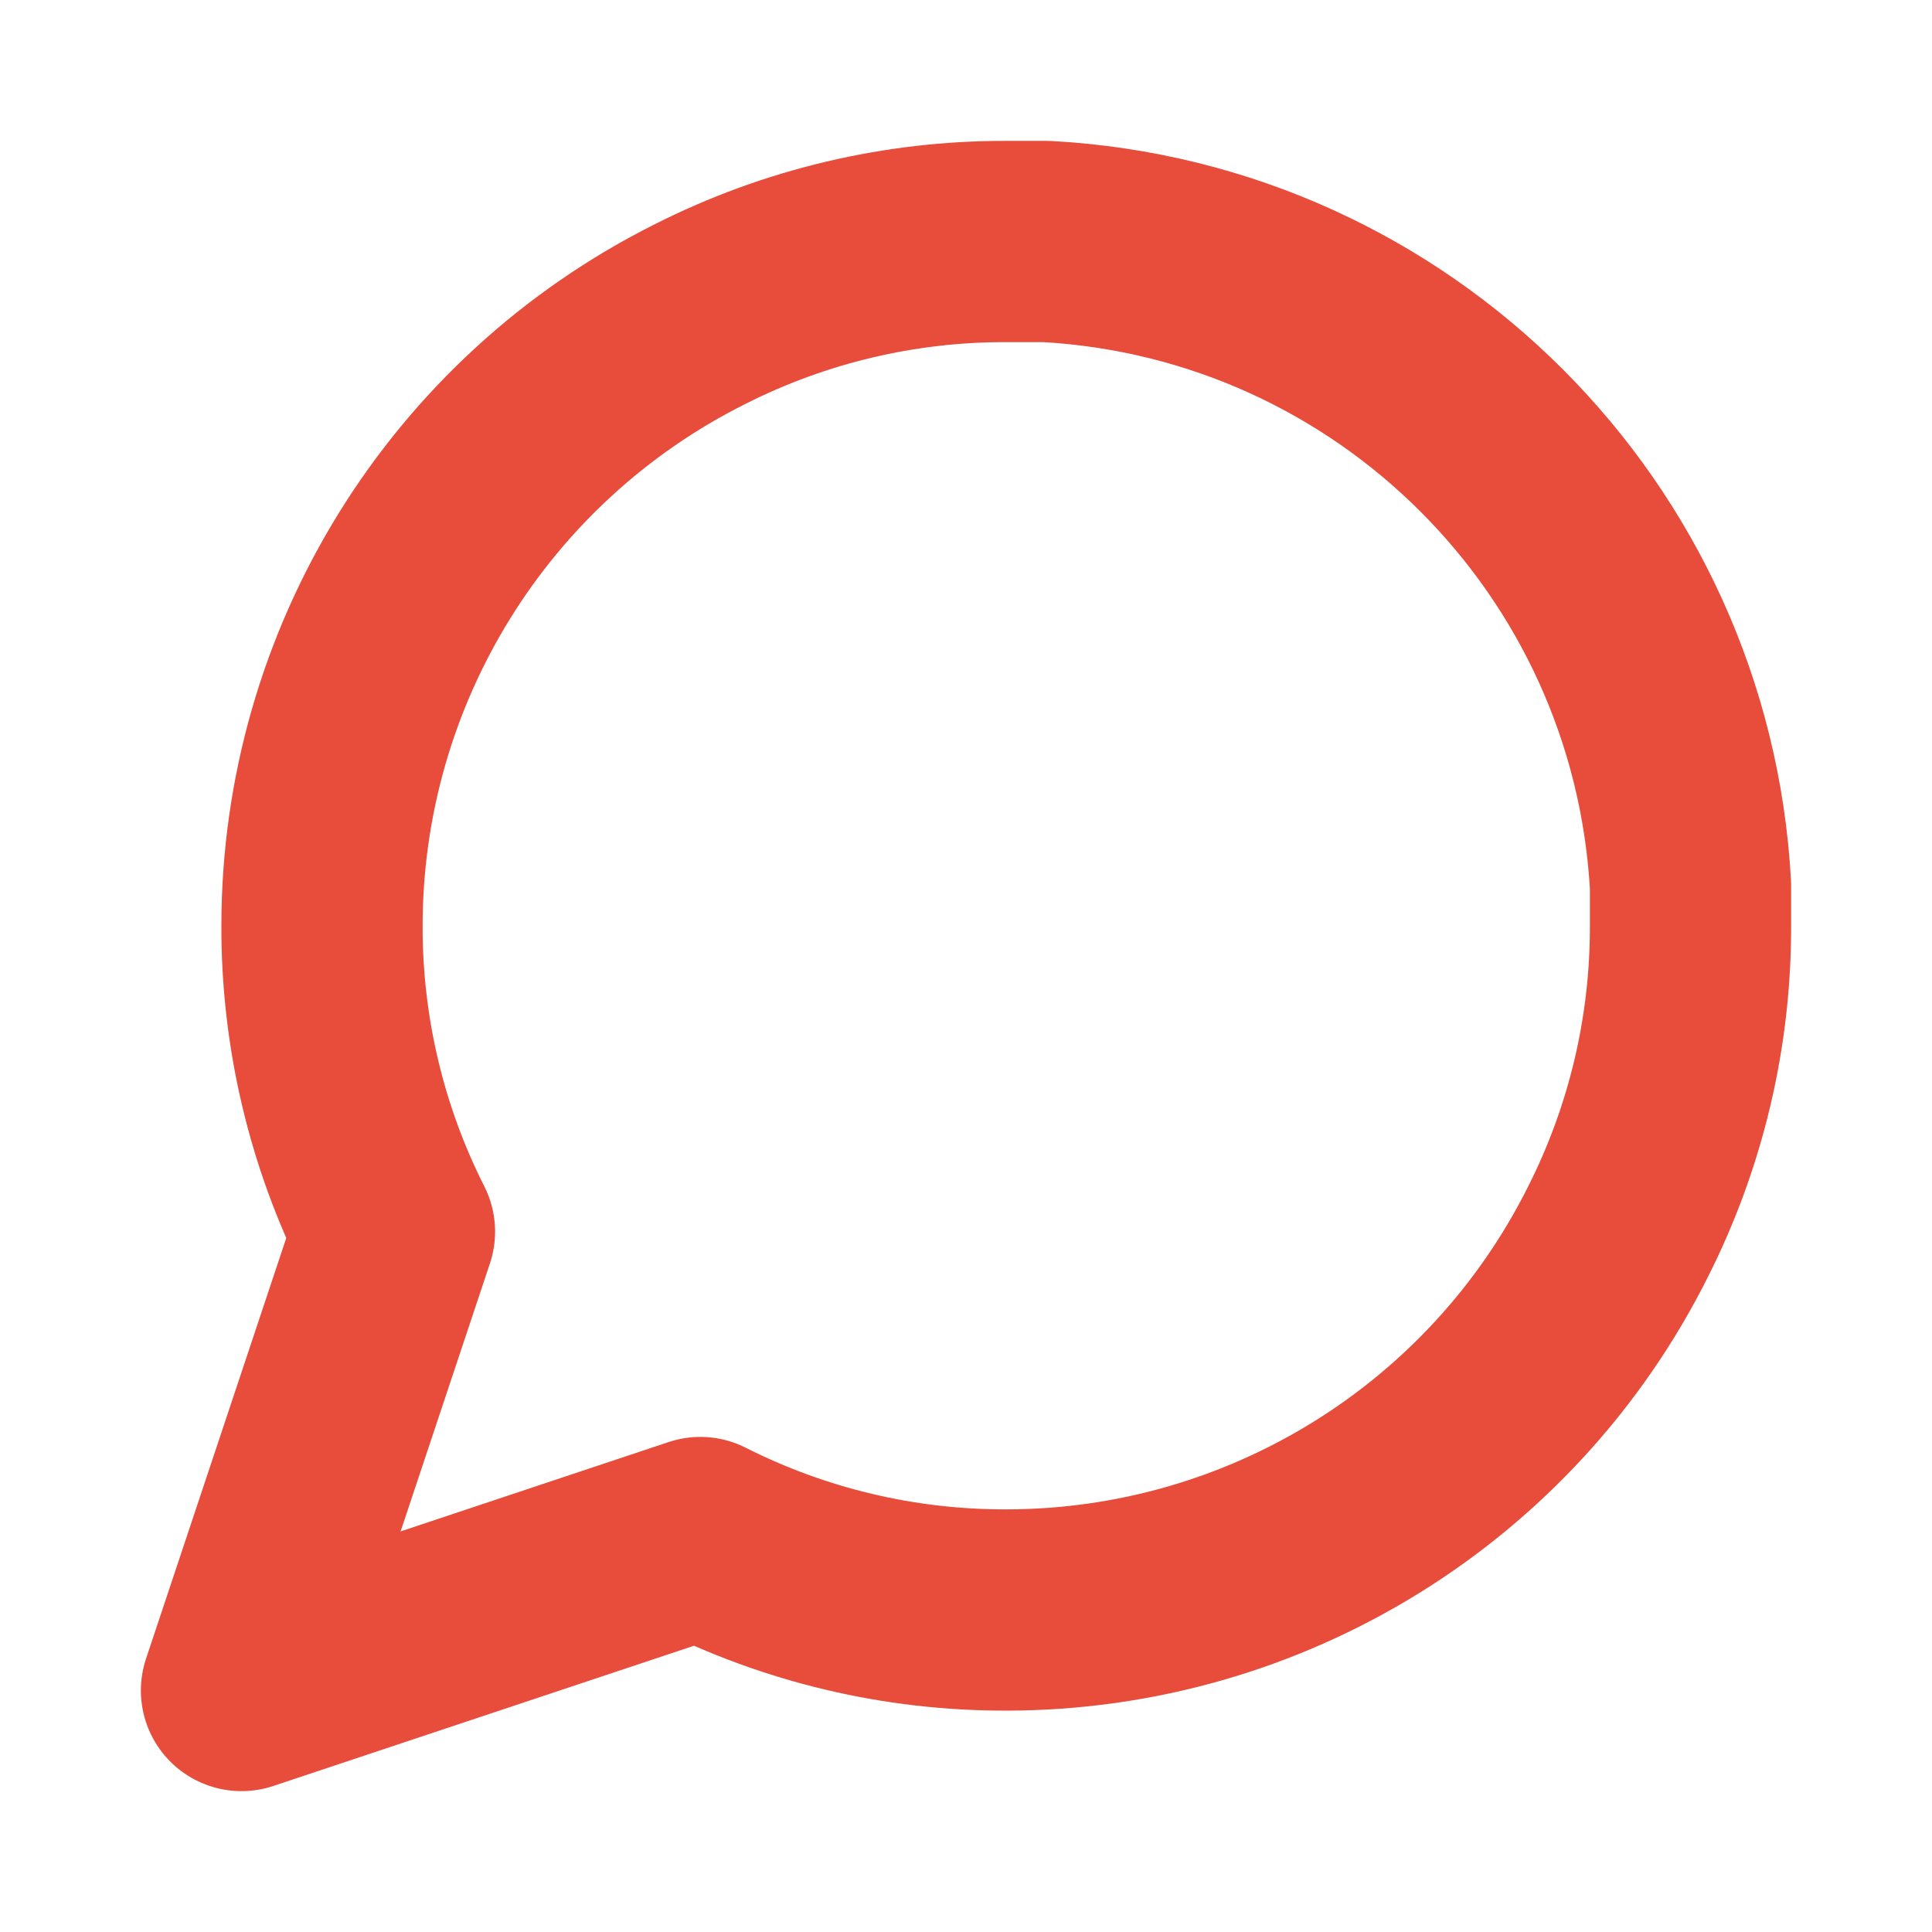
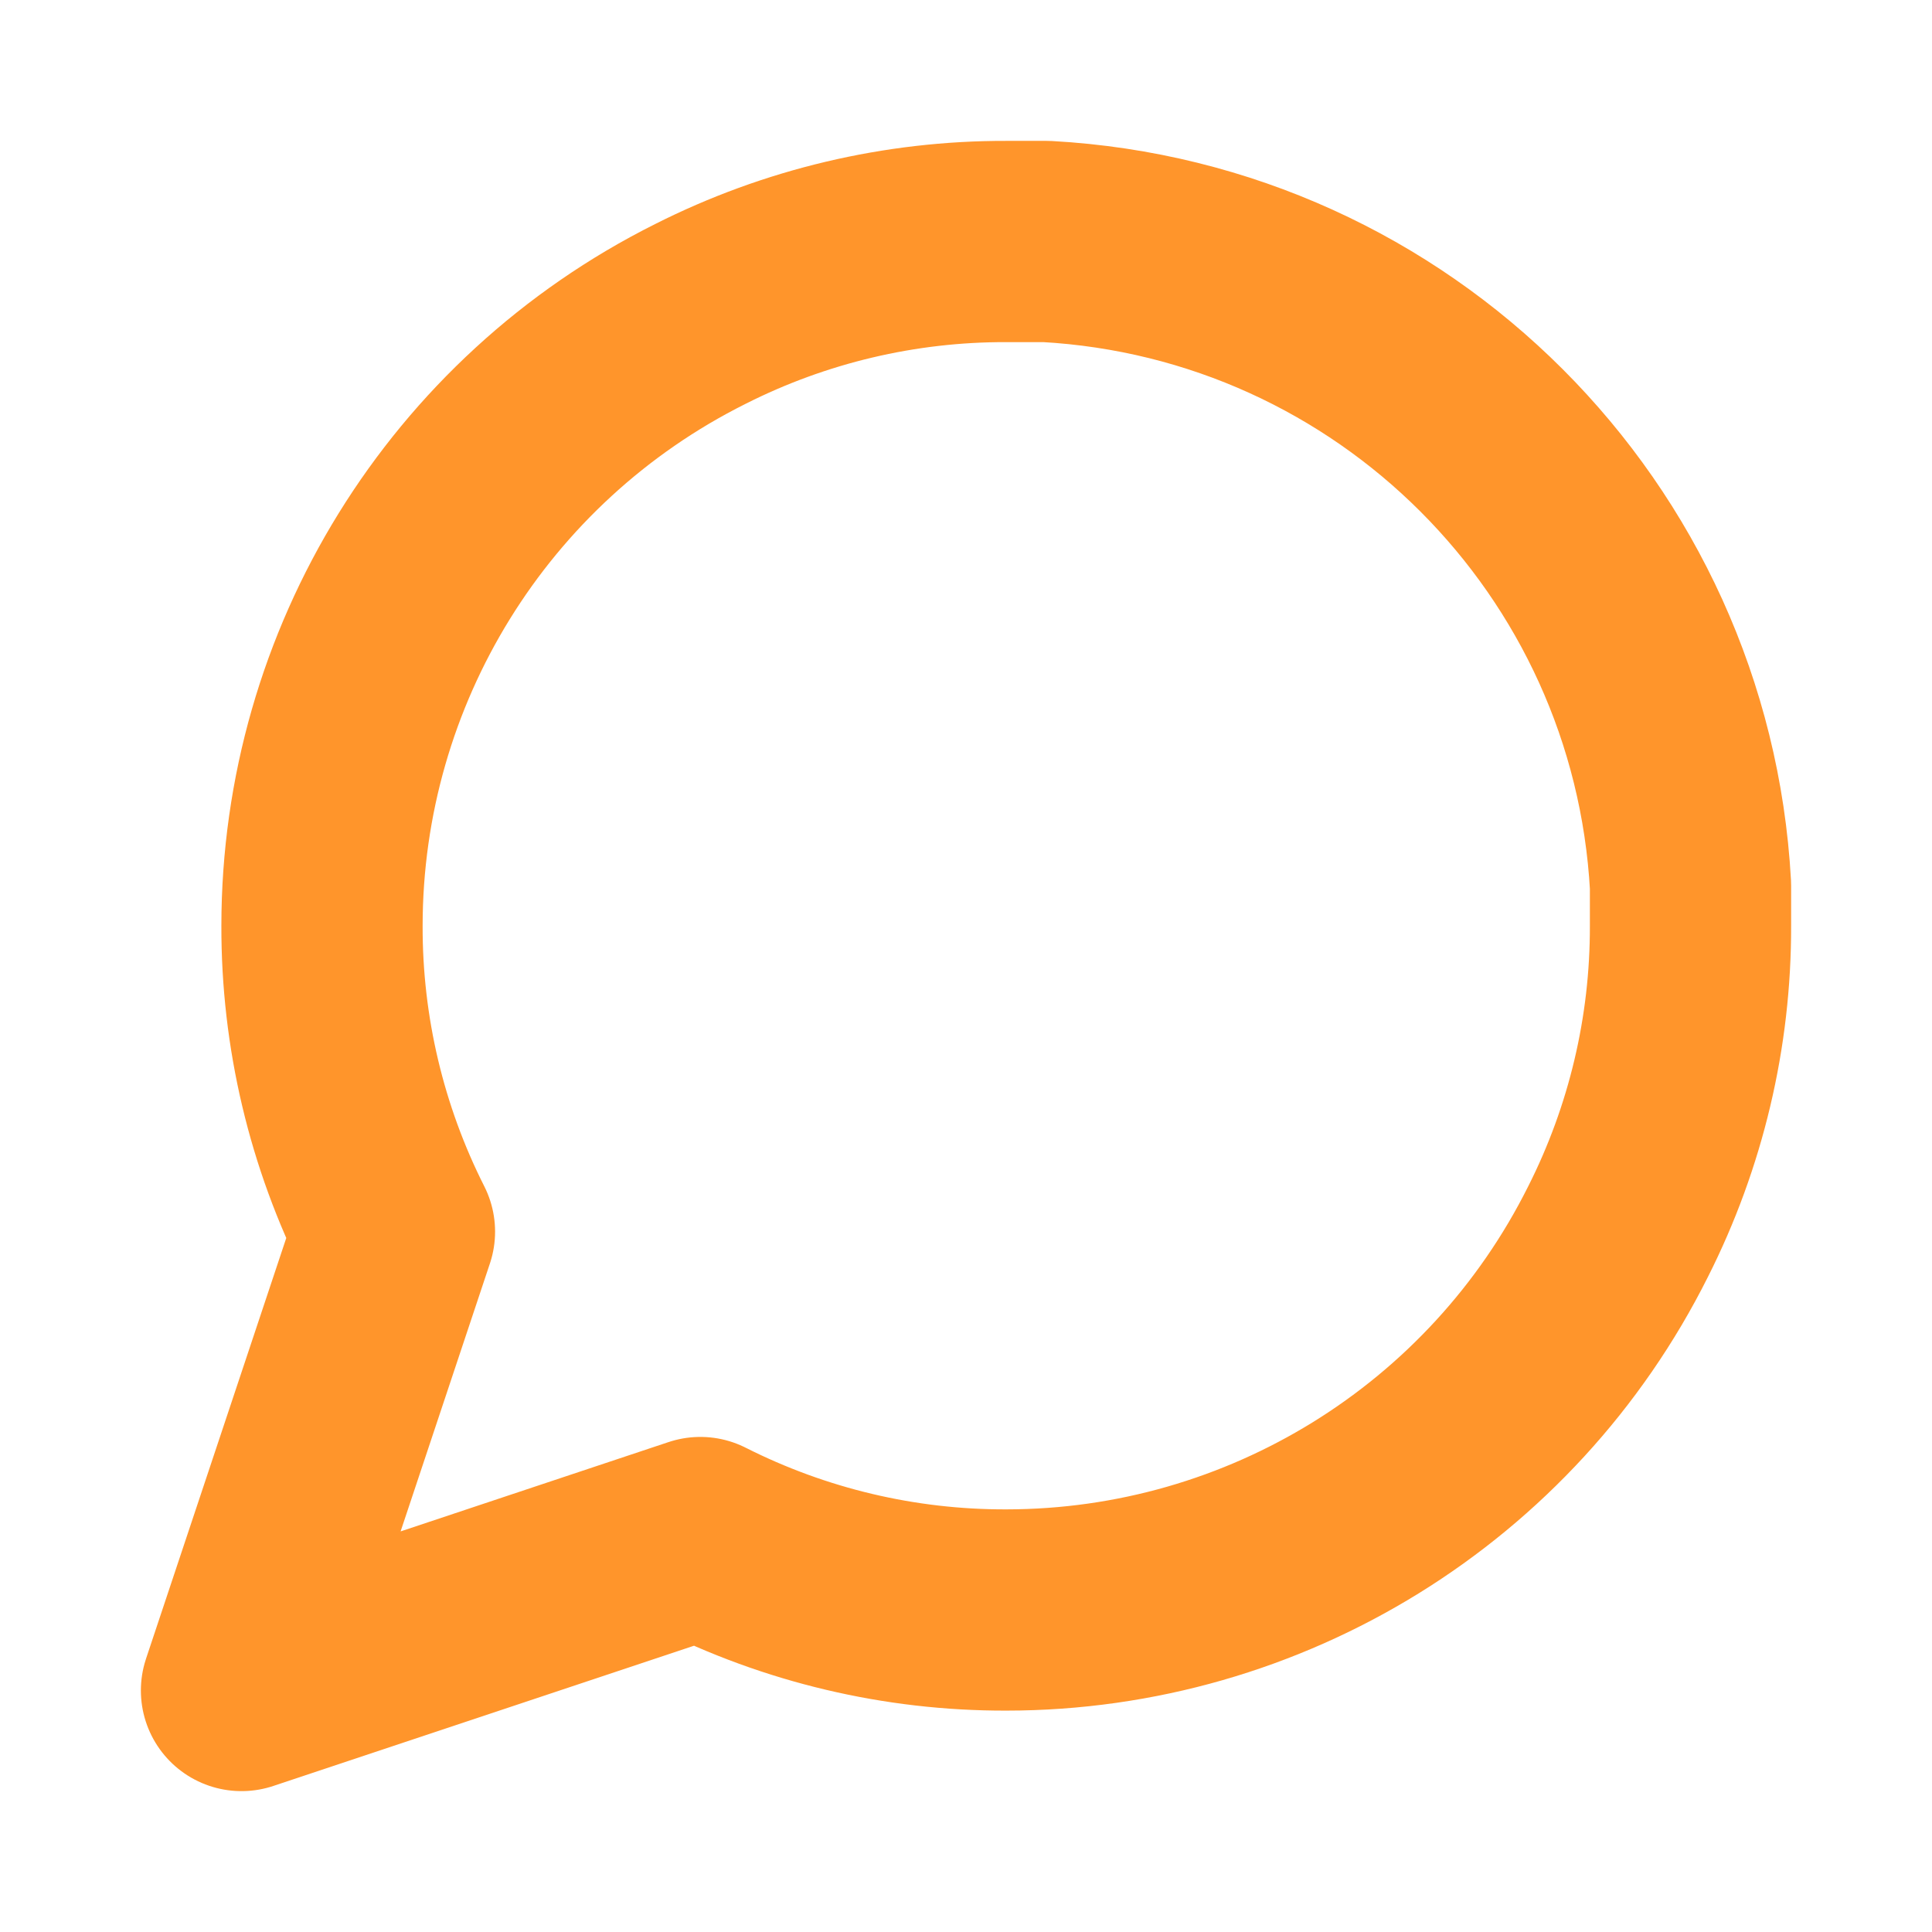
- <svg xmlns="http://www.w3.org/2000/svg" width="18" height="18" viewBox="0 0 24 24" fill="none" stroke="#e84c3b" stroke-width="2.5" stroke-linecap="round" stroke-linejoin="round">
+ <svg xmlns="http://www.w3.org/2000/svg" width="18" height="18" viewBox="0 0 24 24" fill="none" stroke="#FF952B" stroke-width="2.5" stroke-linecap="round" stroke-linejoin="round">
  <path d="M21 11.5a8.38 8.38 0 0 1-.9 3.8 8.5 8.5 0 0 1-7.6 4.7 8.38 8.38 0 0 1-3.8-.9L3 21l1.9-5.7a8.38 8.38 0 0 1-.9-3.8 8.5 8.5 0 0 1 4.7-7.6 8.38 8.38 0 0 1 3.8-.9h.5a8.48 8.48 0 0 1 8 8v.5z" />
</svg>
